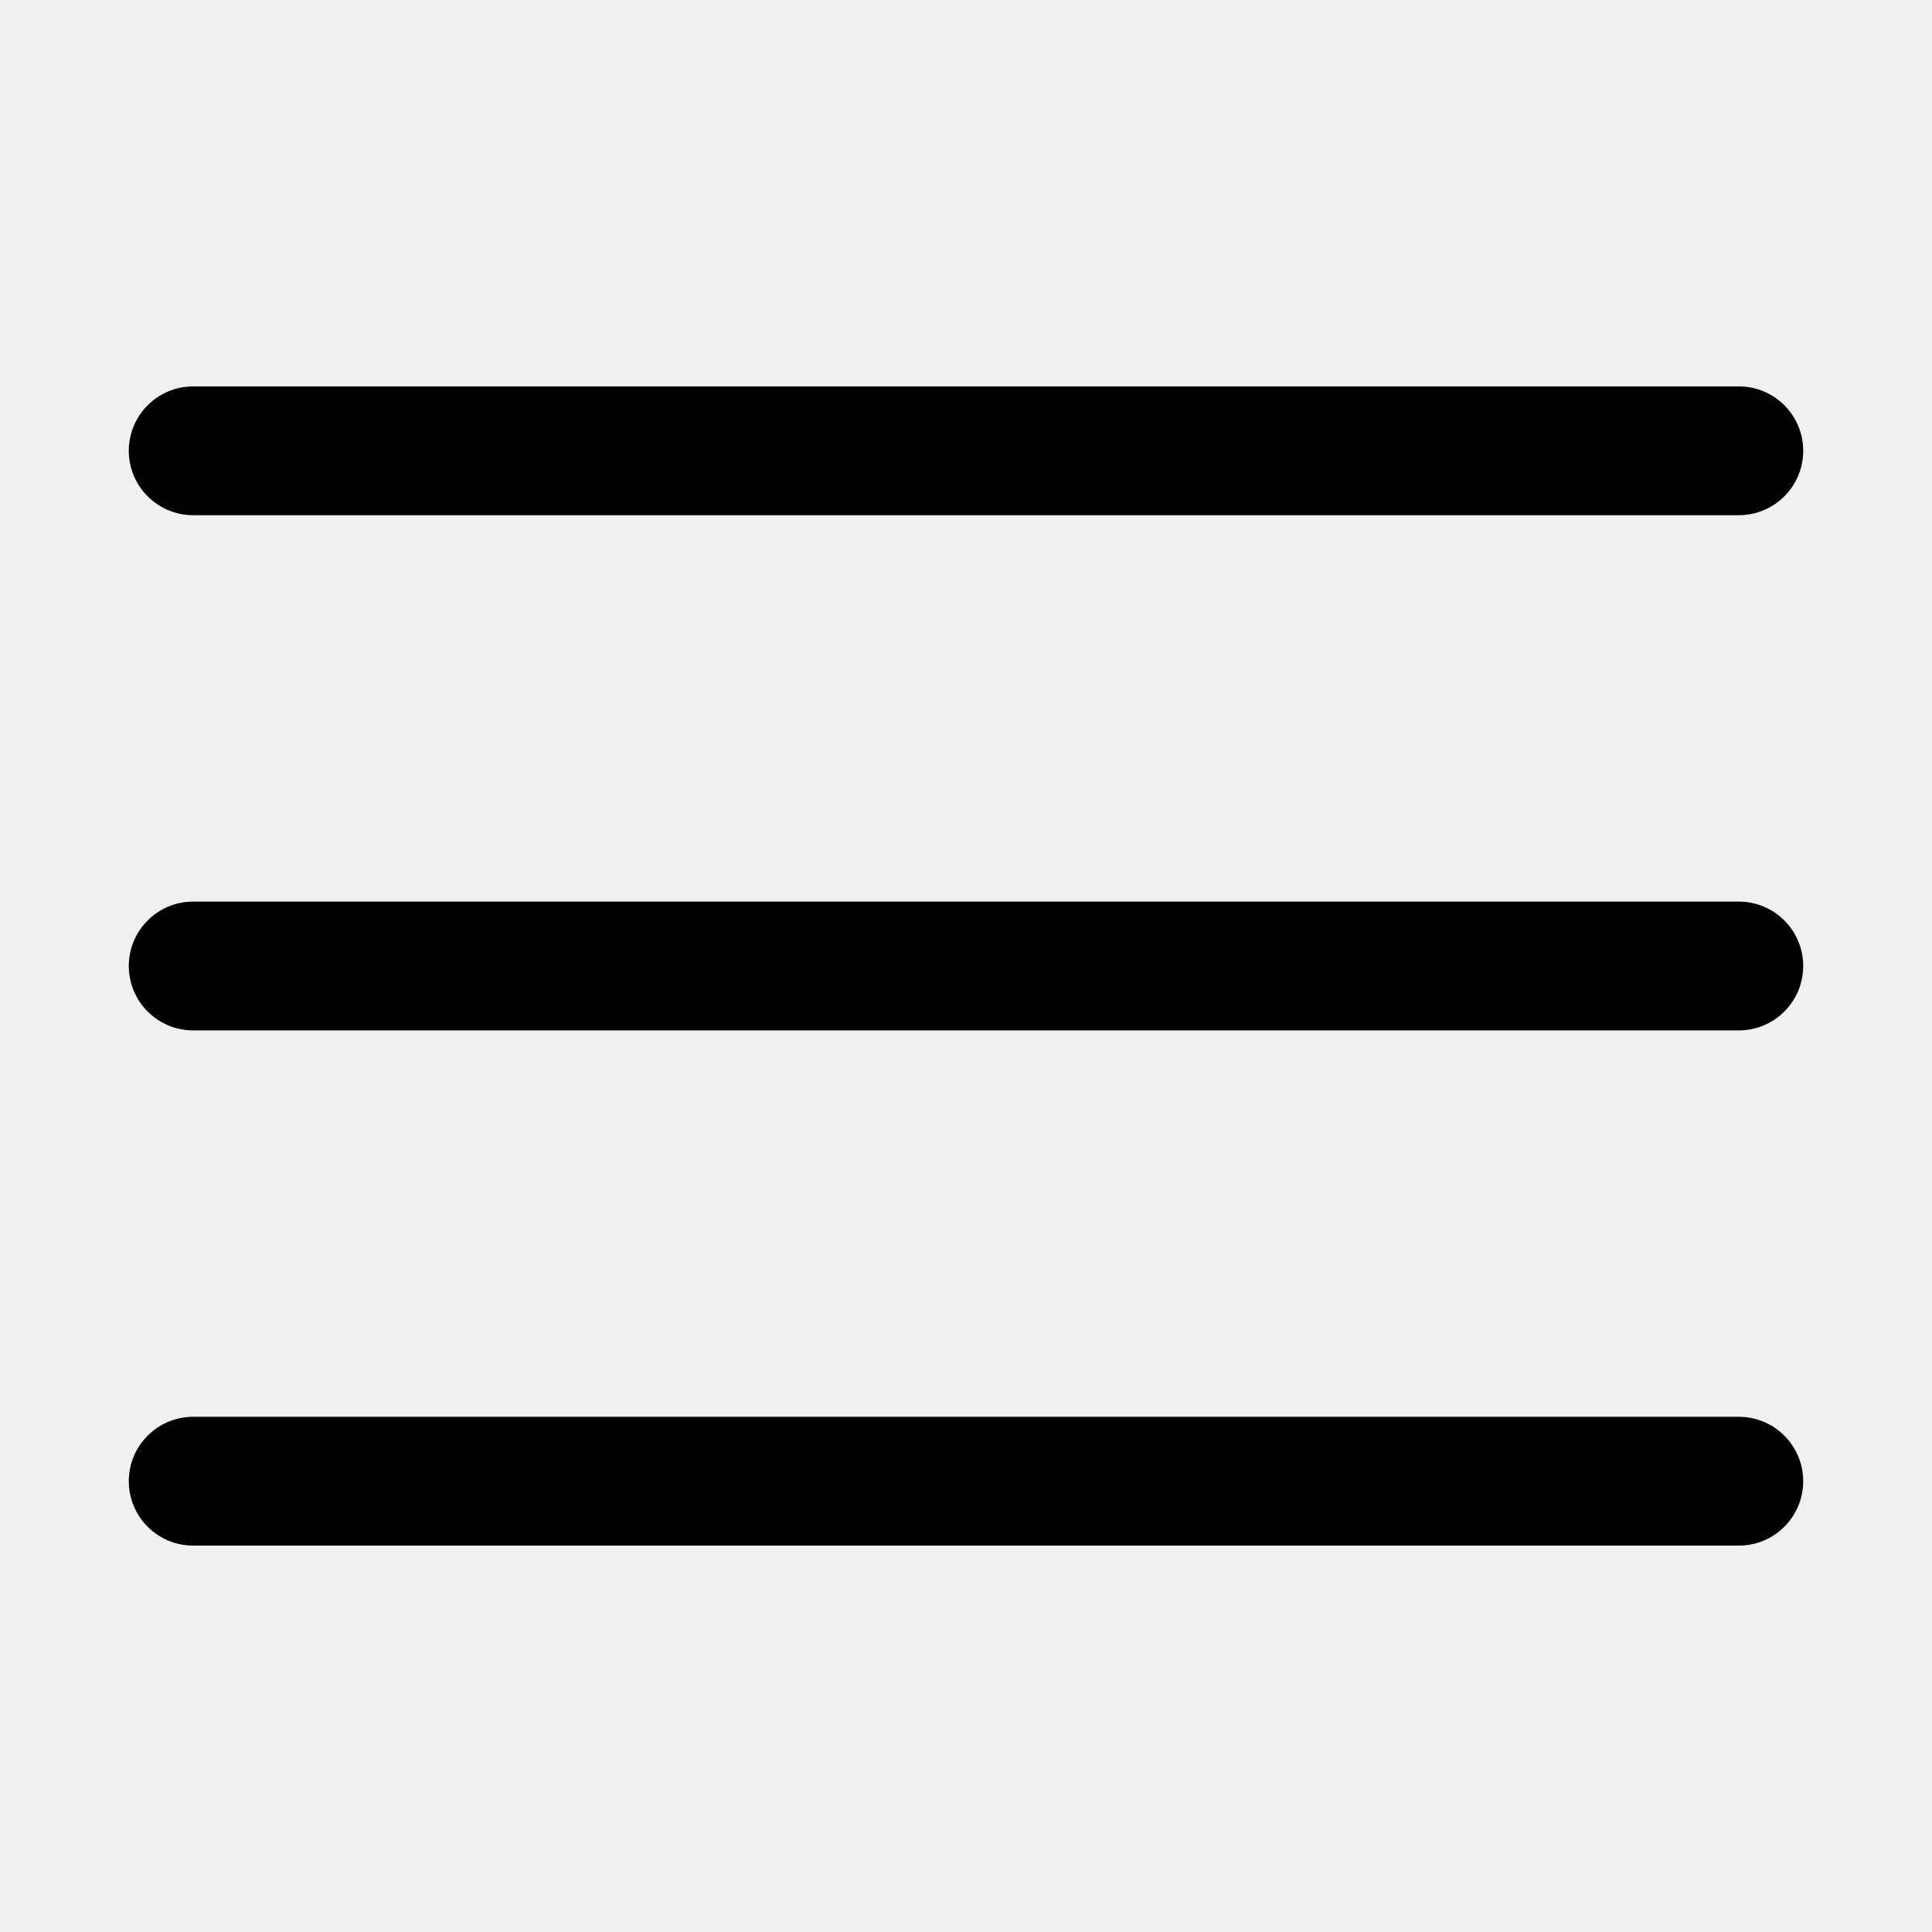
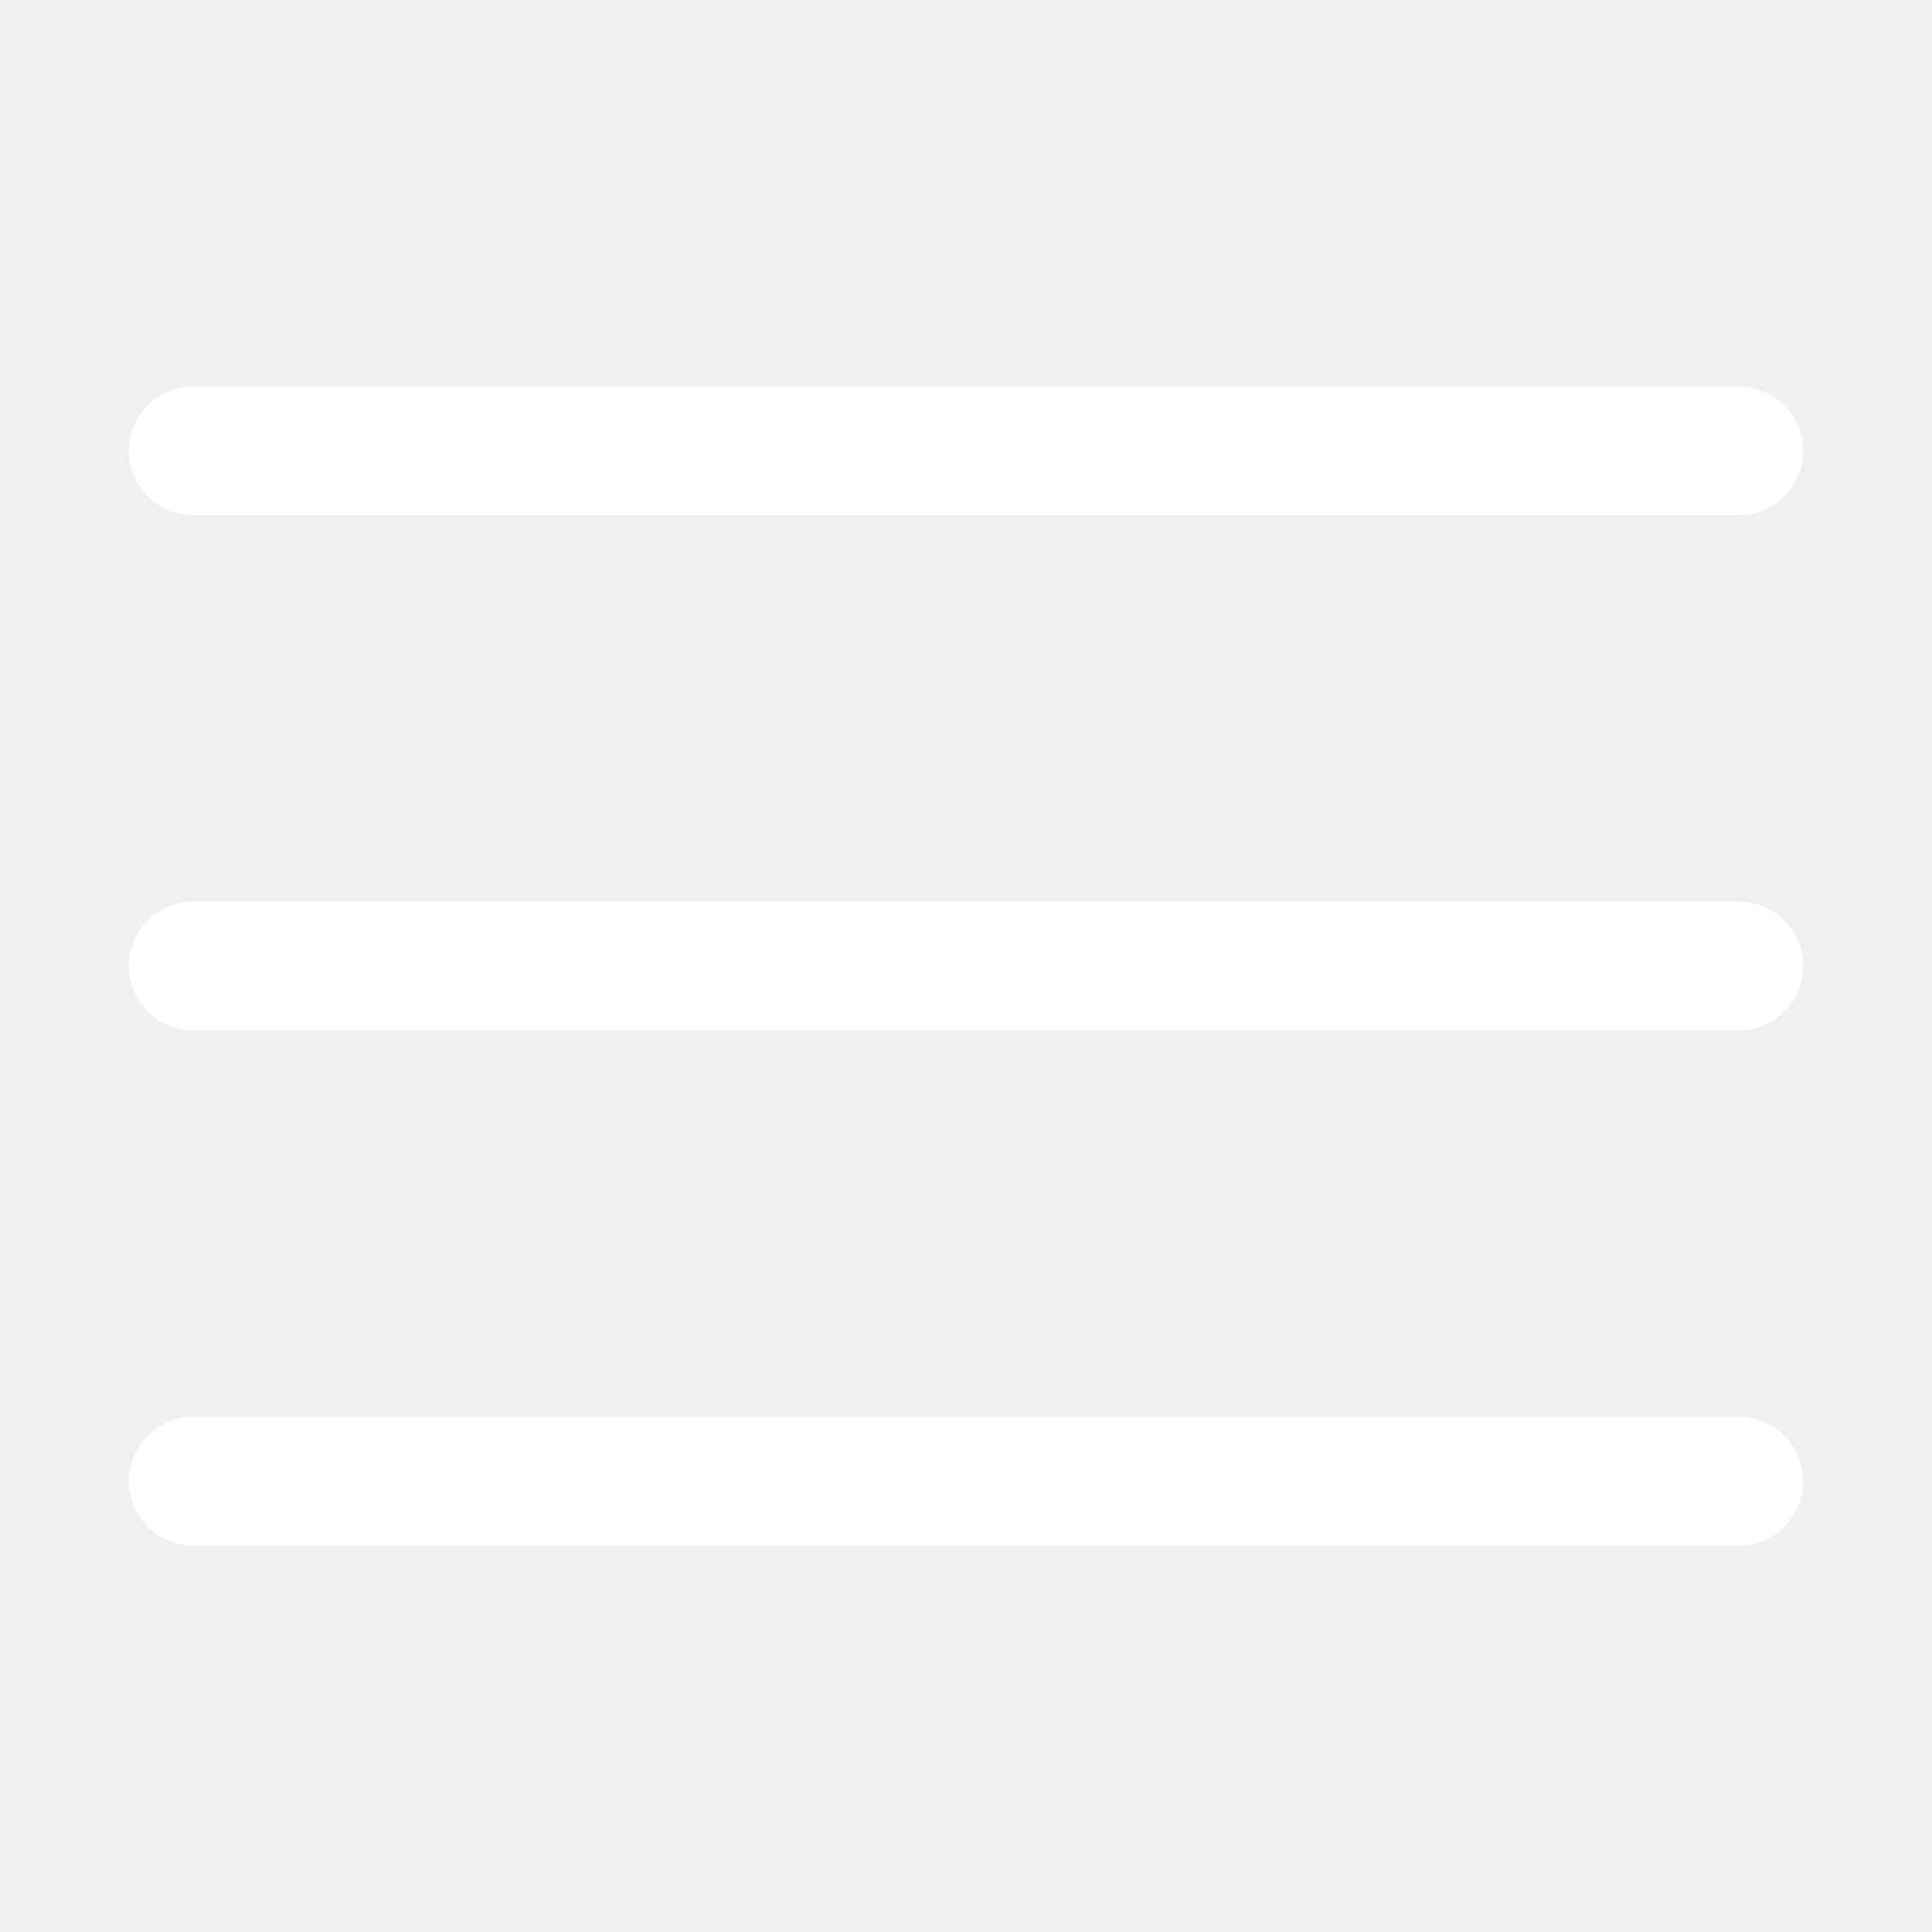
- <svg xmlns="http://www.w3.org/2000/svg" width="15" height="15" viewBox="0 0 15 15" fill="currentColor">
-   <path d="M1.5 3C1.224 3 1 3.224 1 3.5C1 3.776 1.224 4 1.5 4H13.5C13.776 4 14 3.776 14 3.5C14  3.224 13.776 3 13.5 3H1.5ZM1 7.5C1 7.224 1.224 7 1.5 7H13.5C13.776 7 14 7.224 14 7.5C14 7.776  13.776 8 13.5 8H1.5C1.224 8 1 7.776 1 7.5ZM1 11.5C1 11.224 1.224 11 1.5 11H13.5C13.776 11 14 11.224  14 11.5C14 11.776 13.776 12 13.5 12H1.5C1.224 12 1 11.776 1 11.5Z" fill="currentColor" fill-rule="evenodd" clip-rule="evenodd" />
+ <svg xmlns="http://www.w3.org/2000/svg" width="15" height="15" viewBox="0 0 15 15" fill="white">
+   <path d="M1.5 3C1.224 3 1 3.224 1 3.5C1 3.776 1.224 4 1.5 4H13.5C13.776 4 14 3.776 14 3.5C14  3.224 13.776 3 13.5 3H1.5ZM1 7.5C1 7.224 1.224 7 1.5 7H13.5C13.776 7 14 7.224 14 7.5C14 7.776  13.776 8 13.5 8H1.5C1.224 8 1 7.776 1 7.5ZM1 11.5C1 11.224 1.224 11 1.5 11H13.5C13.776 11 14 11.224  14 11.5C14 11.776 13.776 12 13.5 12H1.5C1.224 12 1 11.776 1 11.5Z" fill="white" fill-rule="evenodd" clip-rule="evenodd" />
</svg>
